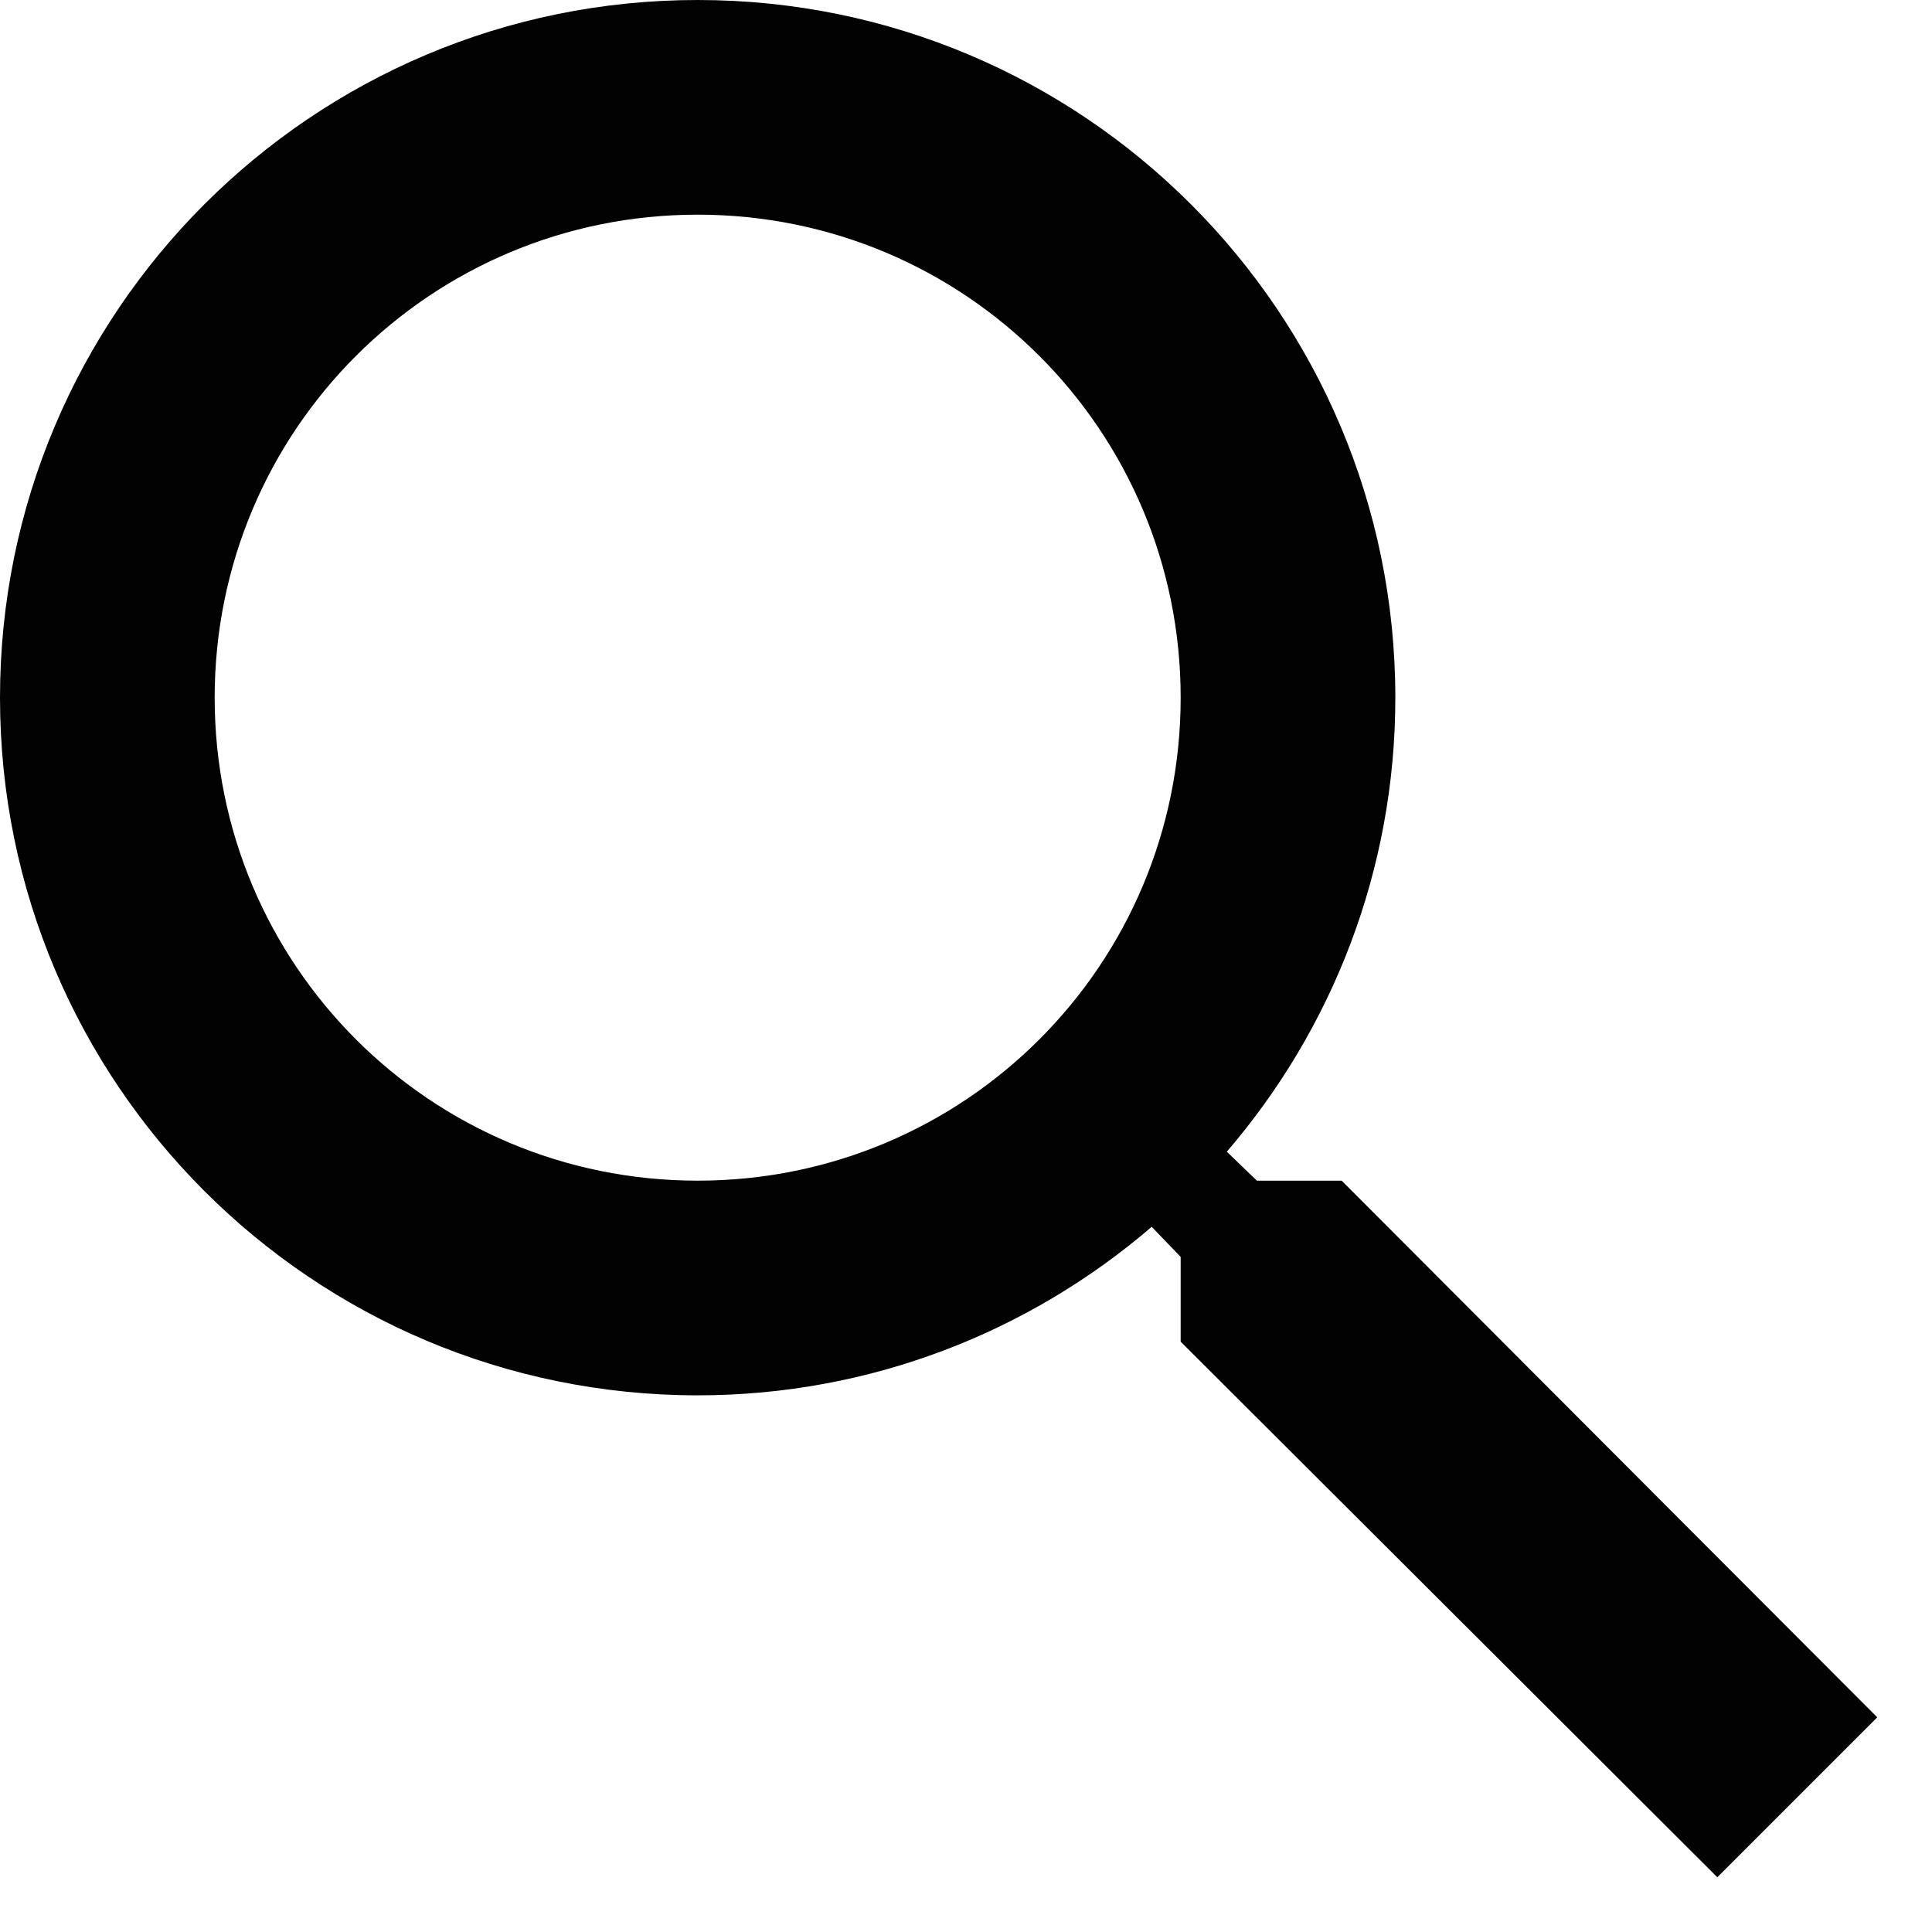
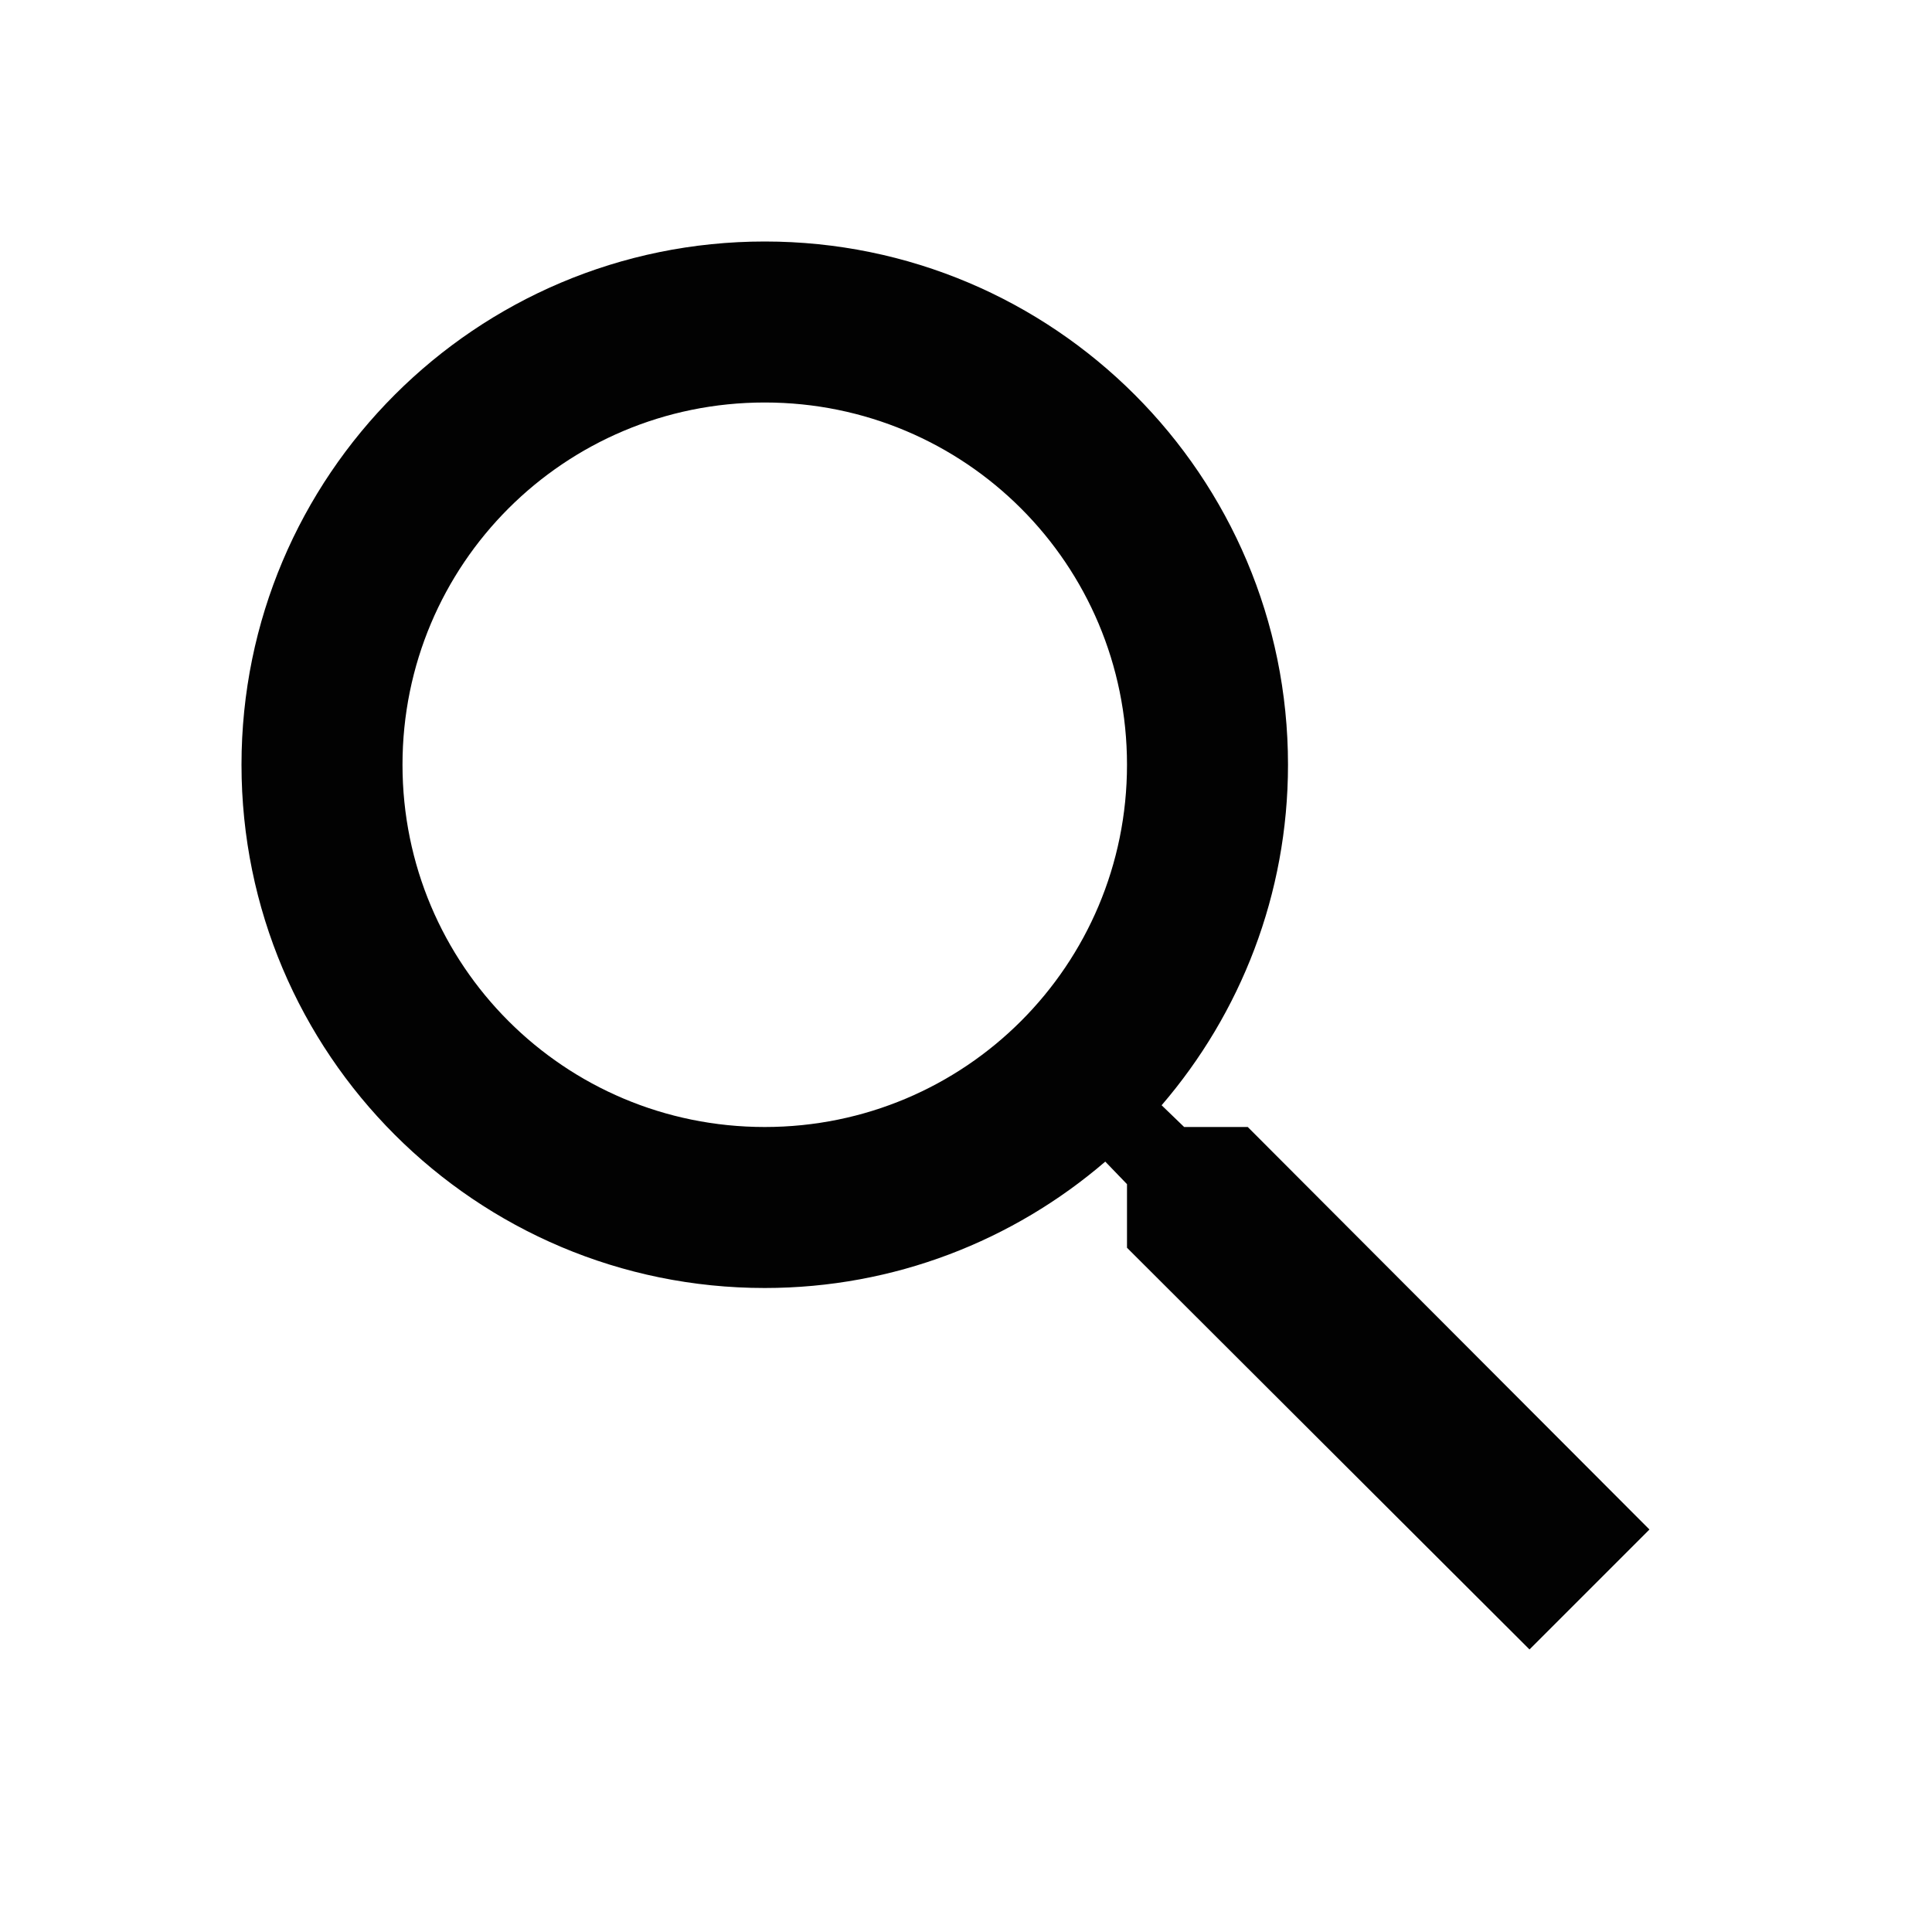
- <svg xmlns="http://www.w3.org/2000/svg" width="18" height="18" viewBox="0 0 18 18" fill="none">
-   <path id=" â³Color" fill-rule="evenodd" clip-rule="evenodd" d="M12.5 11H11.71L11.43 10.73C12.41 9.59 13 8.11 13 6.5C13 2.91 10.09 0 6.5 0C2.91 0 0 2.91 0 6.5C0 10.09 2.91 13 6.5 13C8.11 13 9.59 12.41 10.73 11.43L11 11.71V12.5L16 17.49L17.49 16L12.5 11ZM6.5 11C4.01 11 2 8.99 2 6.5C2 4.01 4.01 2 6.5 2C8.99 2 11 4.01 11 6.5C11 8.99 8.99 11 6.5 11Z" fill="#020202" />
+ <svg xmlns="http://www.w3.org/2000/svg" width="24" height="24" viewBox="0 0 24 24" fill="none">
+   <g id="icon / android / 24 / search">
+     <path id=" â³Color" fill-rule="evenodd" clip-rule="evenodd" d="M15.5 14H14.71L14.43 13.73C15.41 12.59 16 11.11 16 9.5C16 5.91 13.09 3 9.5 3C5.91 3 3 5.91 3 9.5C3 13.09 5.91 16 9.5 16C11.11 16 12.59 15.41 13.73 14.43L14 14.71V15.5L19 20.49L20.49 19L15.5 14ZM9.5 14C7.01 14 5 11.99 5 9.5C5 7.01 7.01 5 9.5 5C11.99 5 14 7.01 14 9.5C14 11.99 11.99 14 9.5 14Z" fill="#020202" />
+   </g>
</svg>
